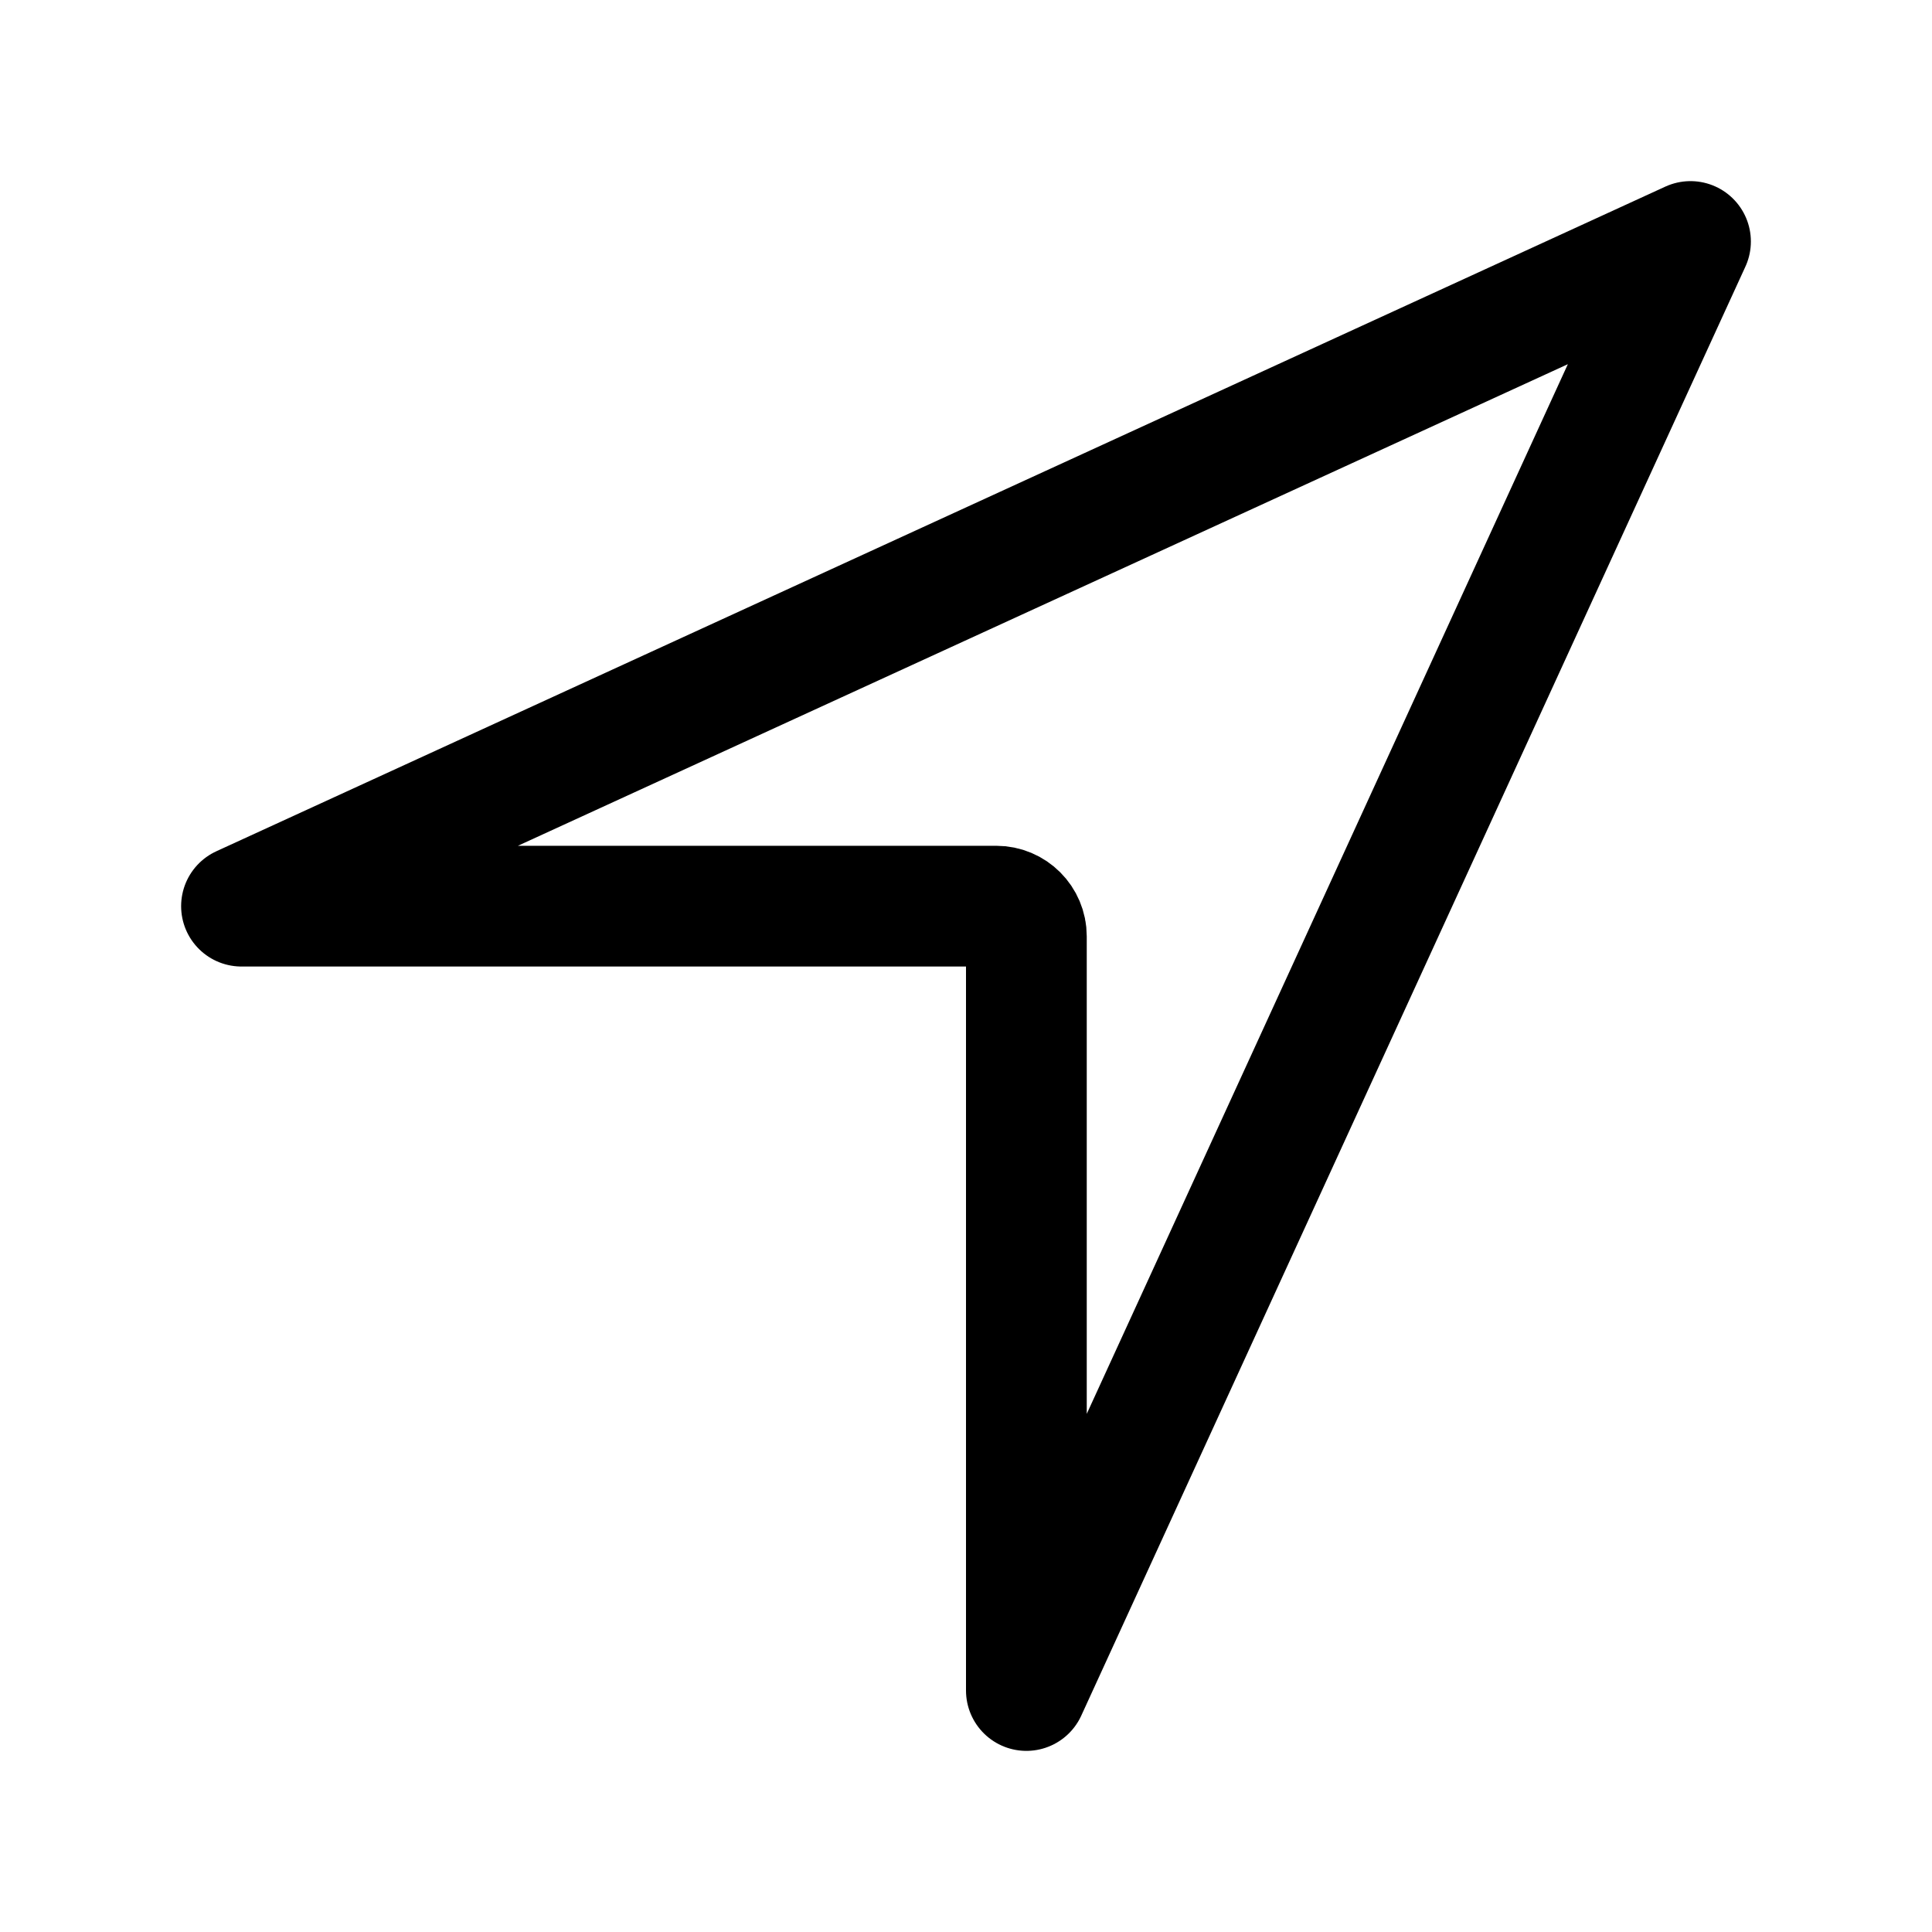
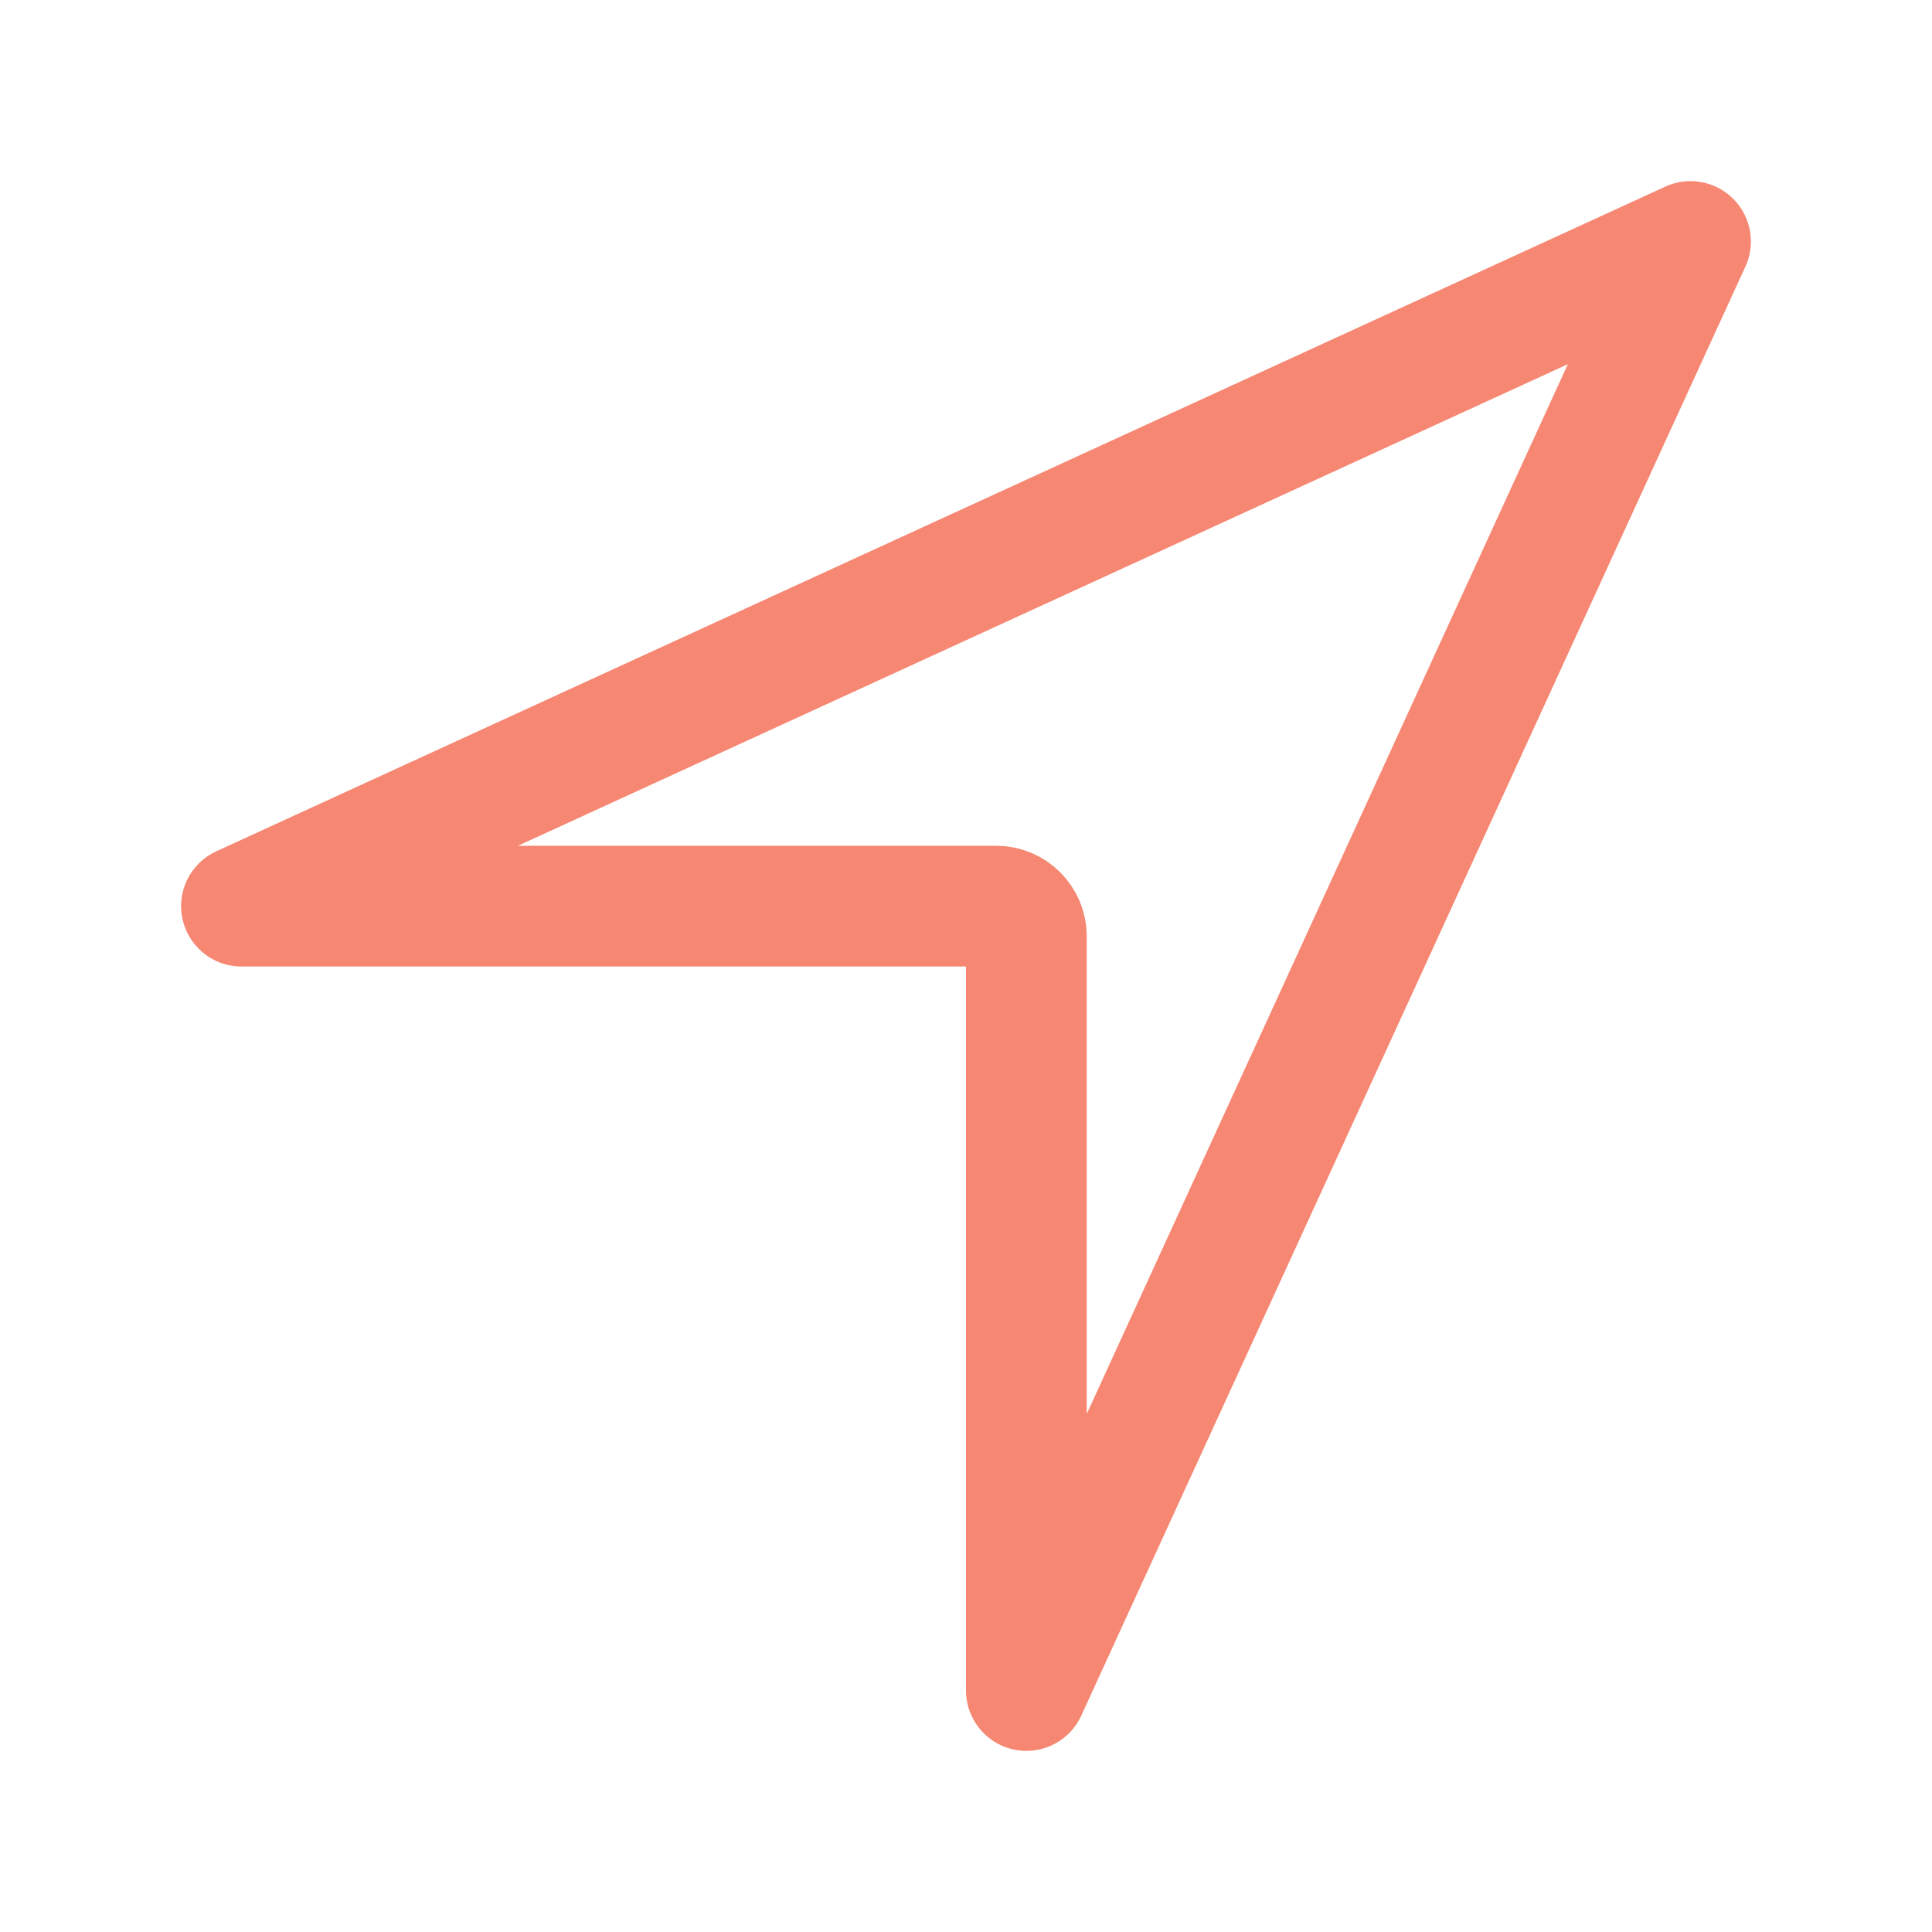
<svg xmlns="http://www.w3.org/2000/svg" width="512" height="512" viewBox="0 0 512 512">
-   <path d="M448,64,64,240.14H264a8,8,0,0,1,8,8V448Z" style="fill:none;stroke:#000;stroke-linecap:round;stroke-linejoin:round;stroke-width:32px" />
+   <path d="M448,64,64,240.14H264a8,8,0,0,1,8,8V448Z" style="fill:none;stroke:#f68773;stroke-linecap:round;stroke-linejoin:round;stroke-width:32px" />
</svg>
